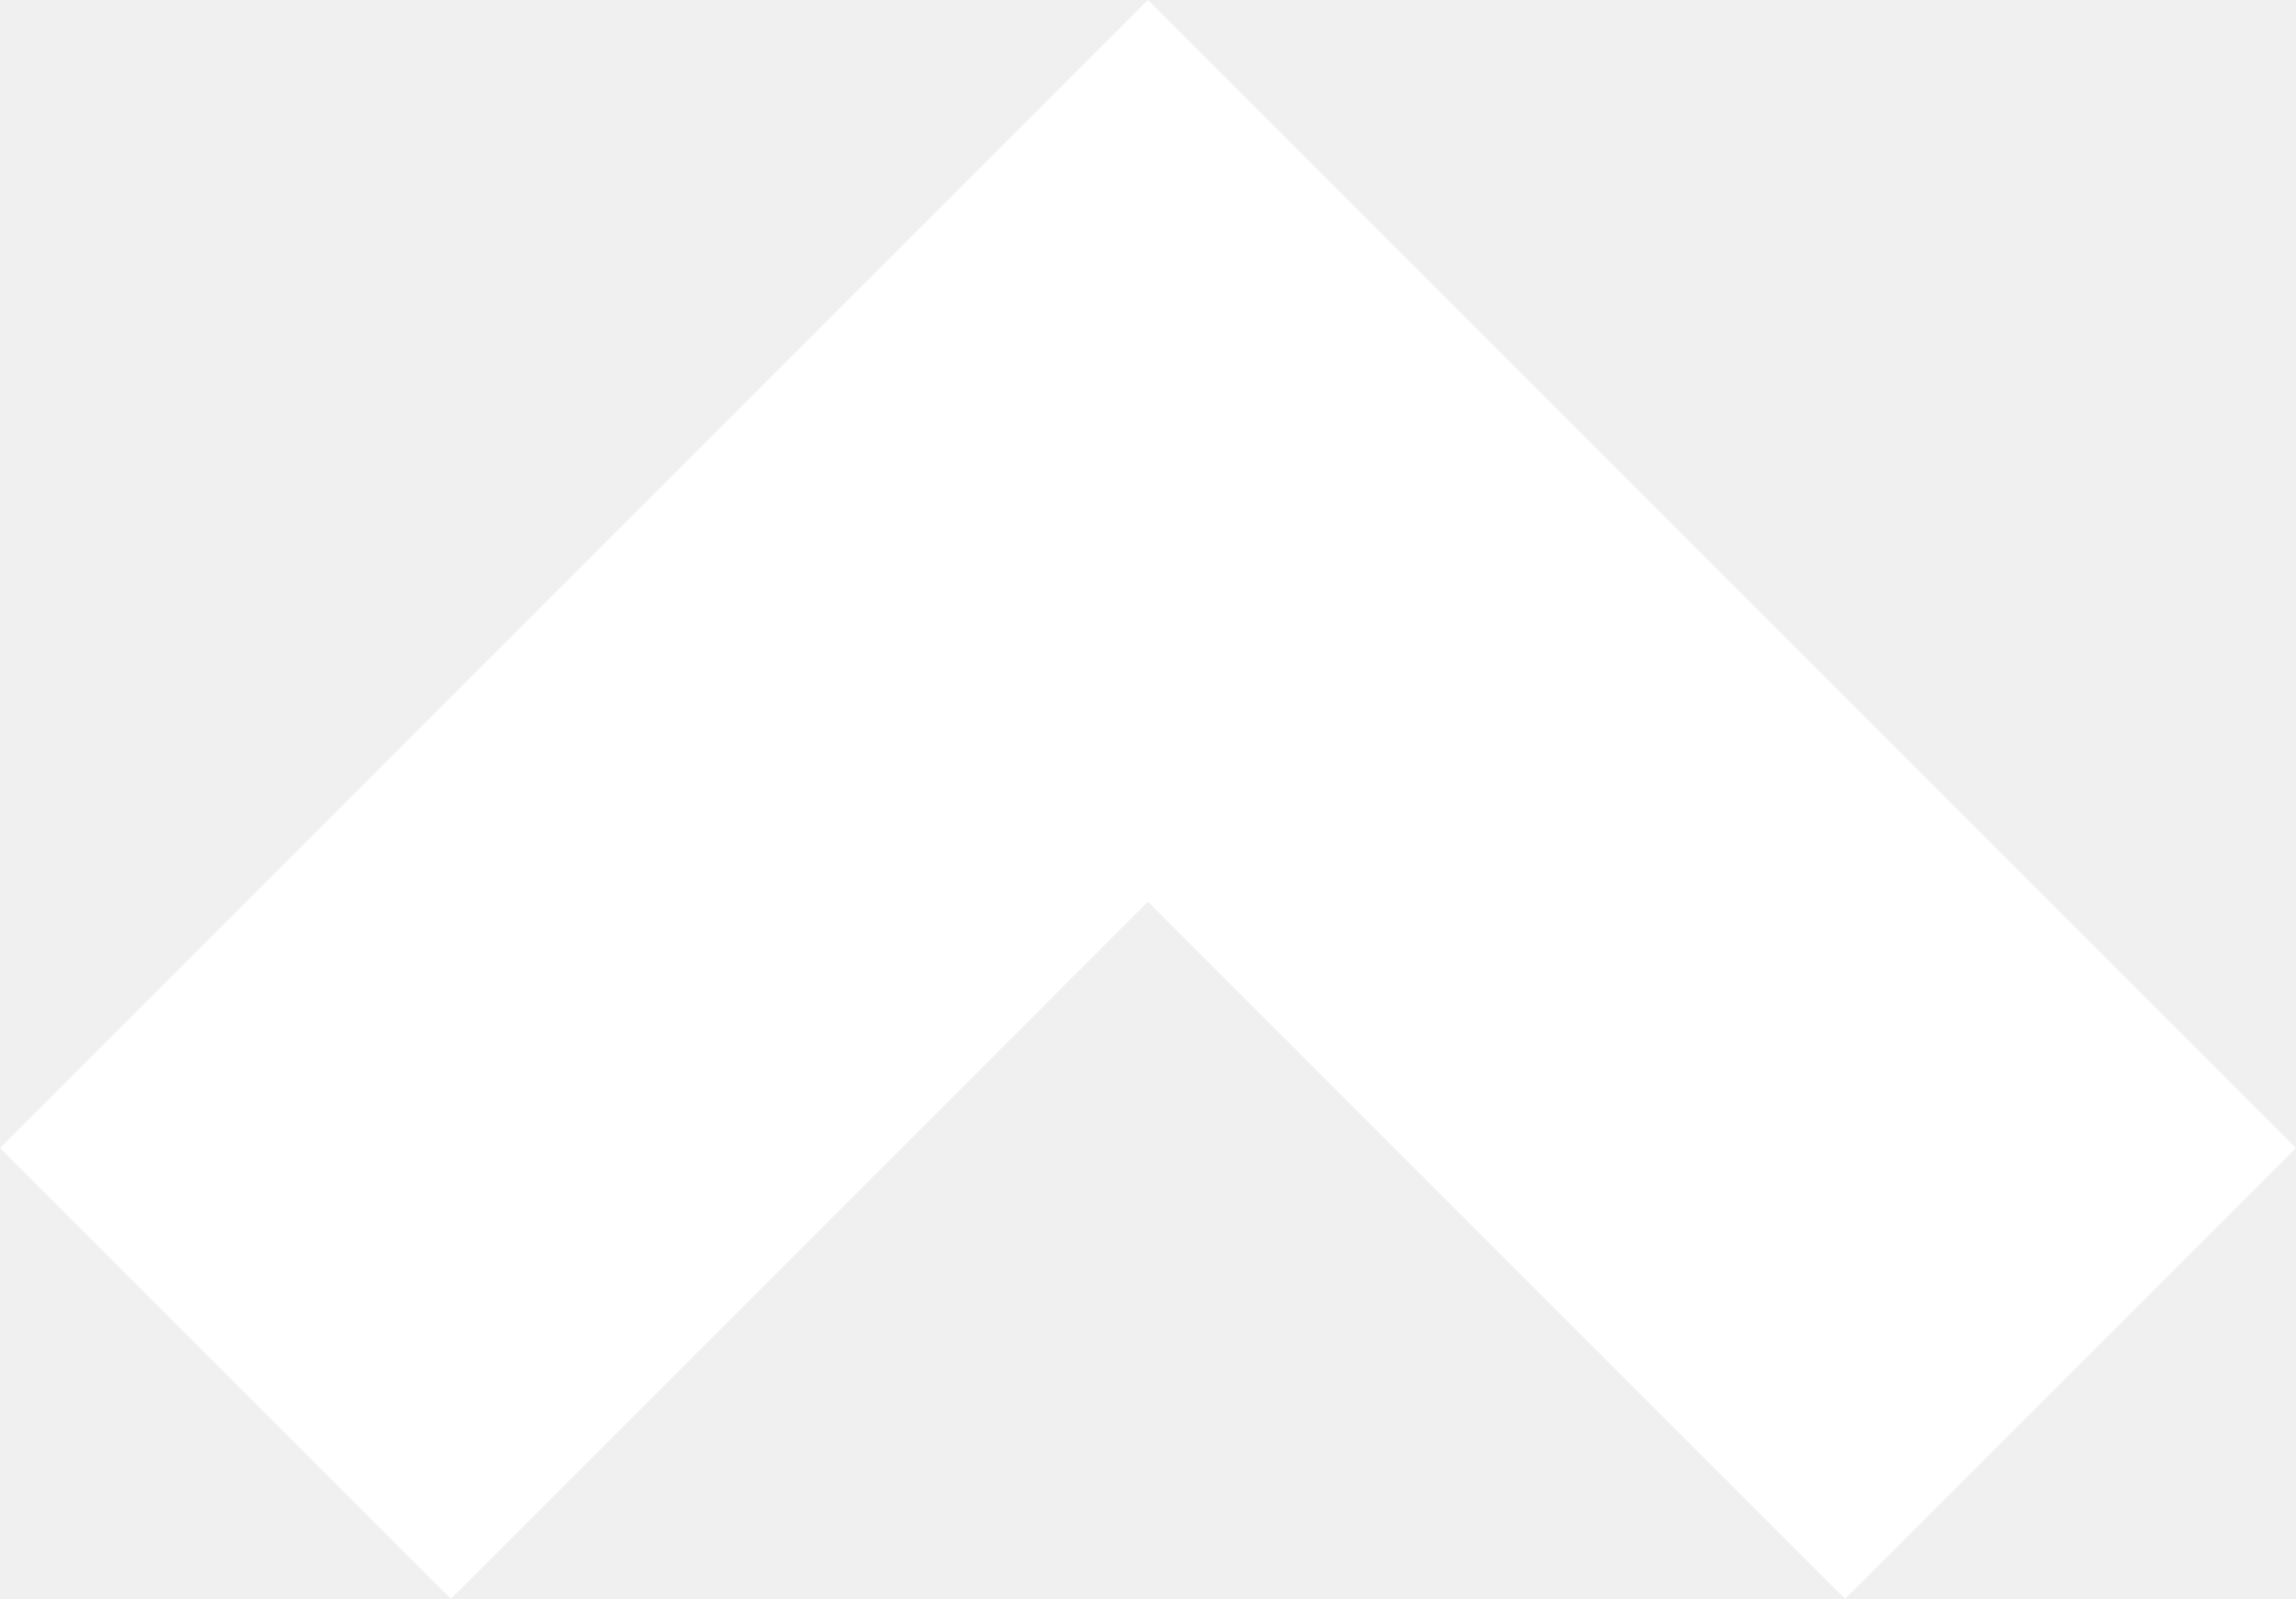
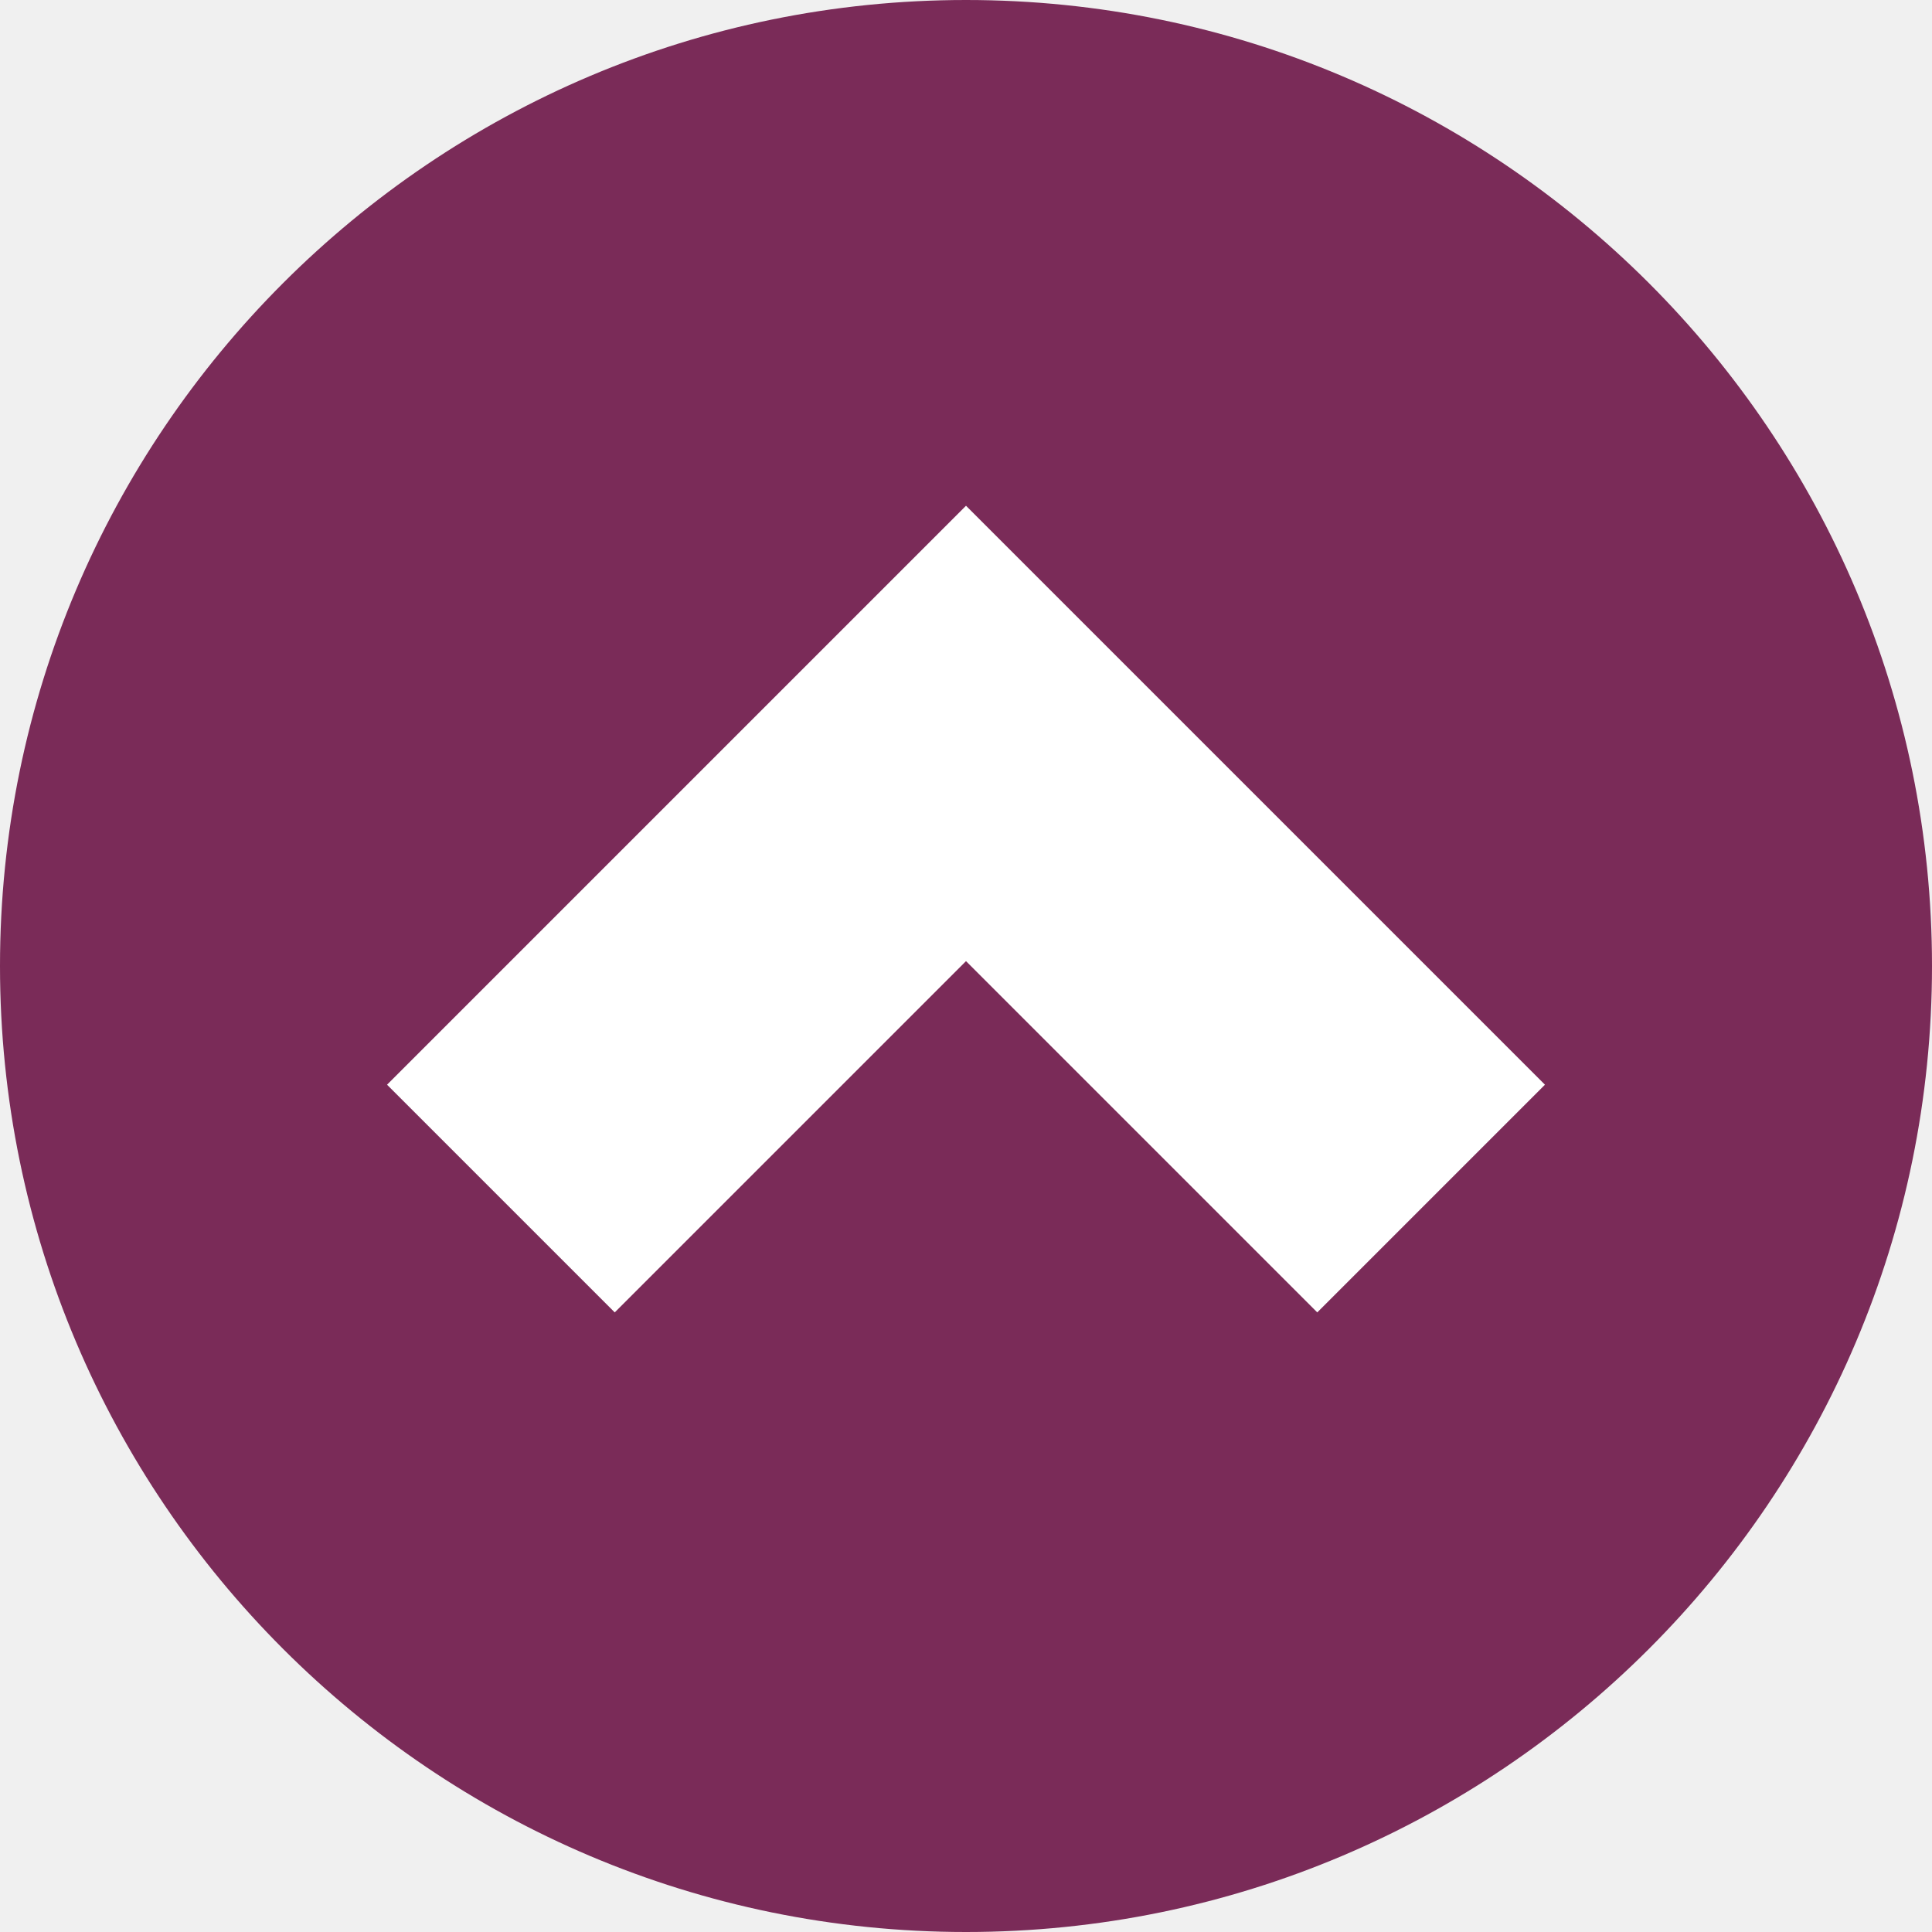
- <svg xmlns="http://www.w3.org/2000/svg" width="32.411" height="22.57" viewBox="0 0 32.411 22.57">
-   <path id="Caminho_187586" data-name="Caminho 187586" d="M2317.333,1900.266l13.024,13.024,13.023-13.024" transform="translate(2346.562 1919.653) rotate(180)" fill="none" stroke="#fff" stroke-width="9" />
+ <svg xmlns="http://www.w3.org/2000/svg" version="1.2" viewBox="0 0 54 54" width="54" height="54">
+   <defs>
+     <clipPath clipPathUnits="userSpaceOnUse" id="cp1">
+       <path d="m-162-2016h360v4576h-360z" />
+     </clipPath>
+   </defs>
+   <style>.a{fill:#7a2b58}.b{fill:none;stroke:#fff;stroke-width:9}</style>
+   <g clip-path="url(#cp1)">
+     <path class="a" d="m27 54c-14.9 0-27-12.1-27-27 0-14.9 12.1-27 27-27 14.9 0 27 12.1 27 27 0 14.9-12.1 27-27 27z" />
+     <path class="b" d="m14 33.5l13-13 13 13" />
+   </g>
</svg>
